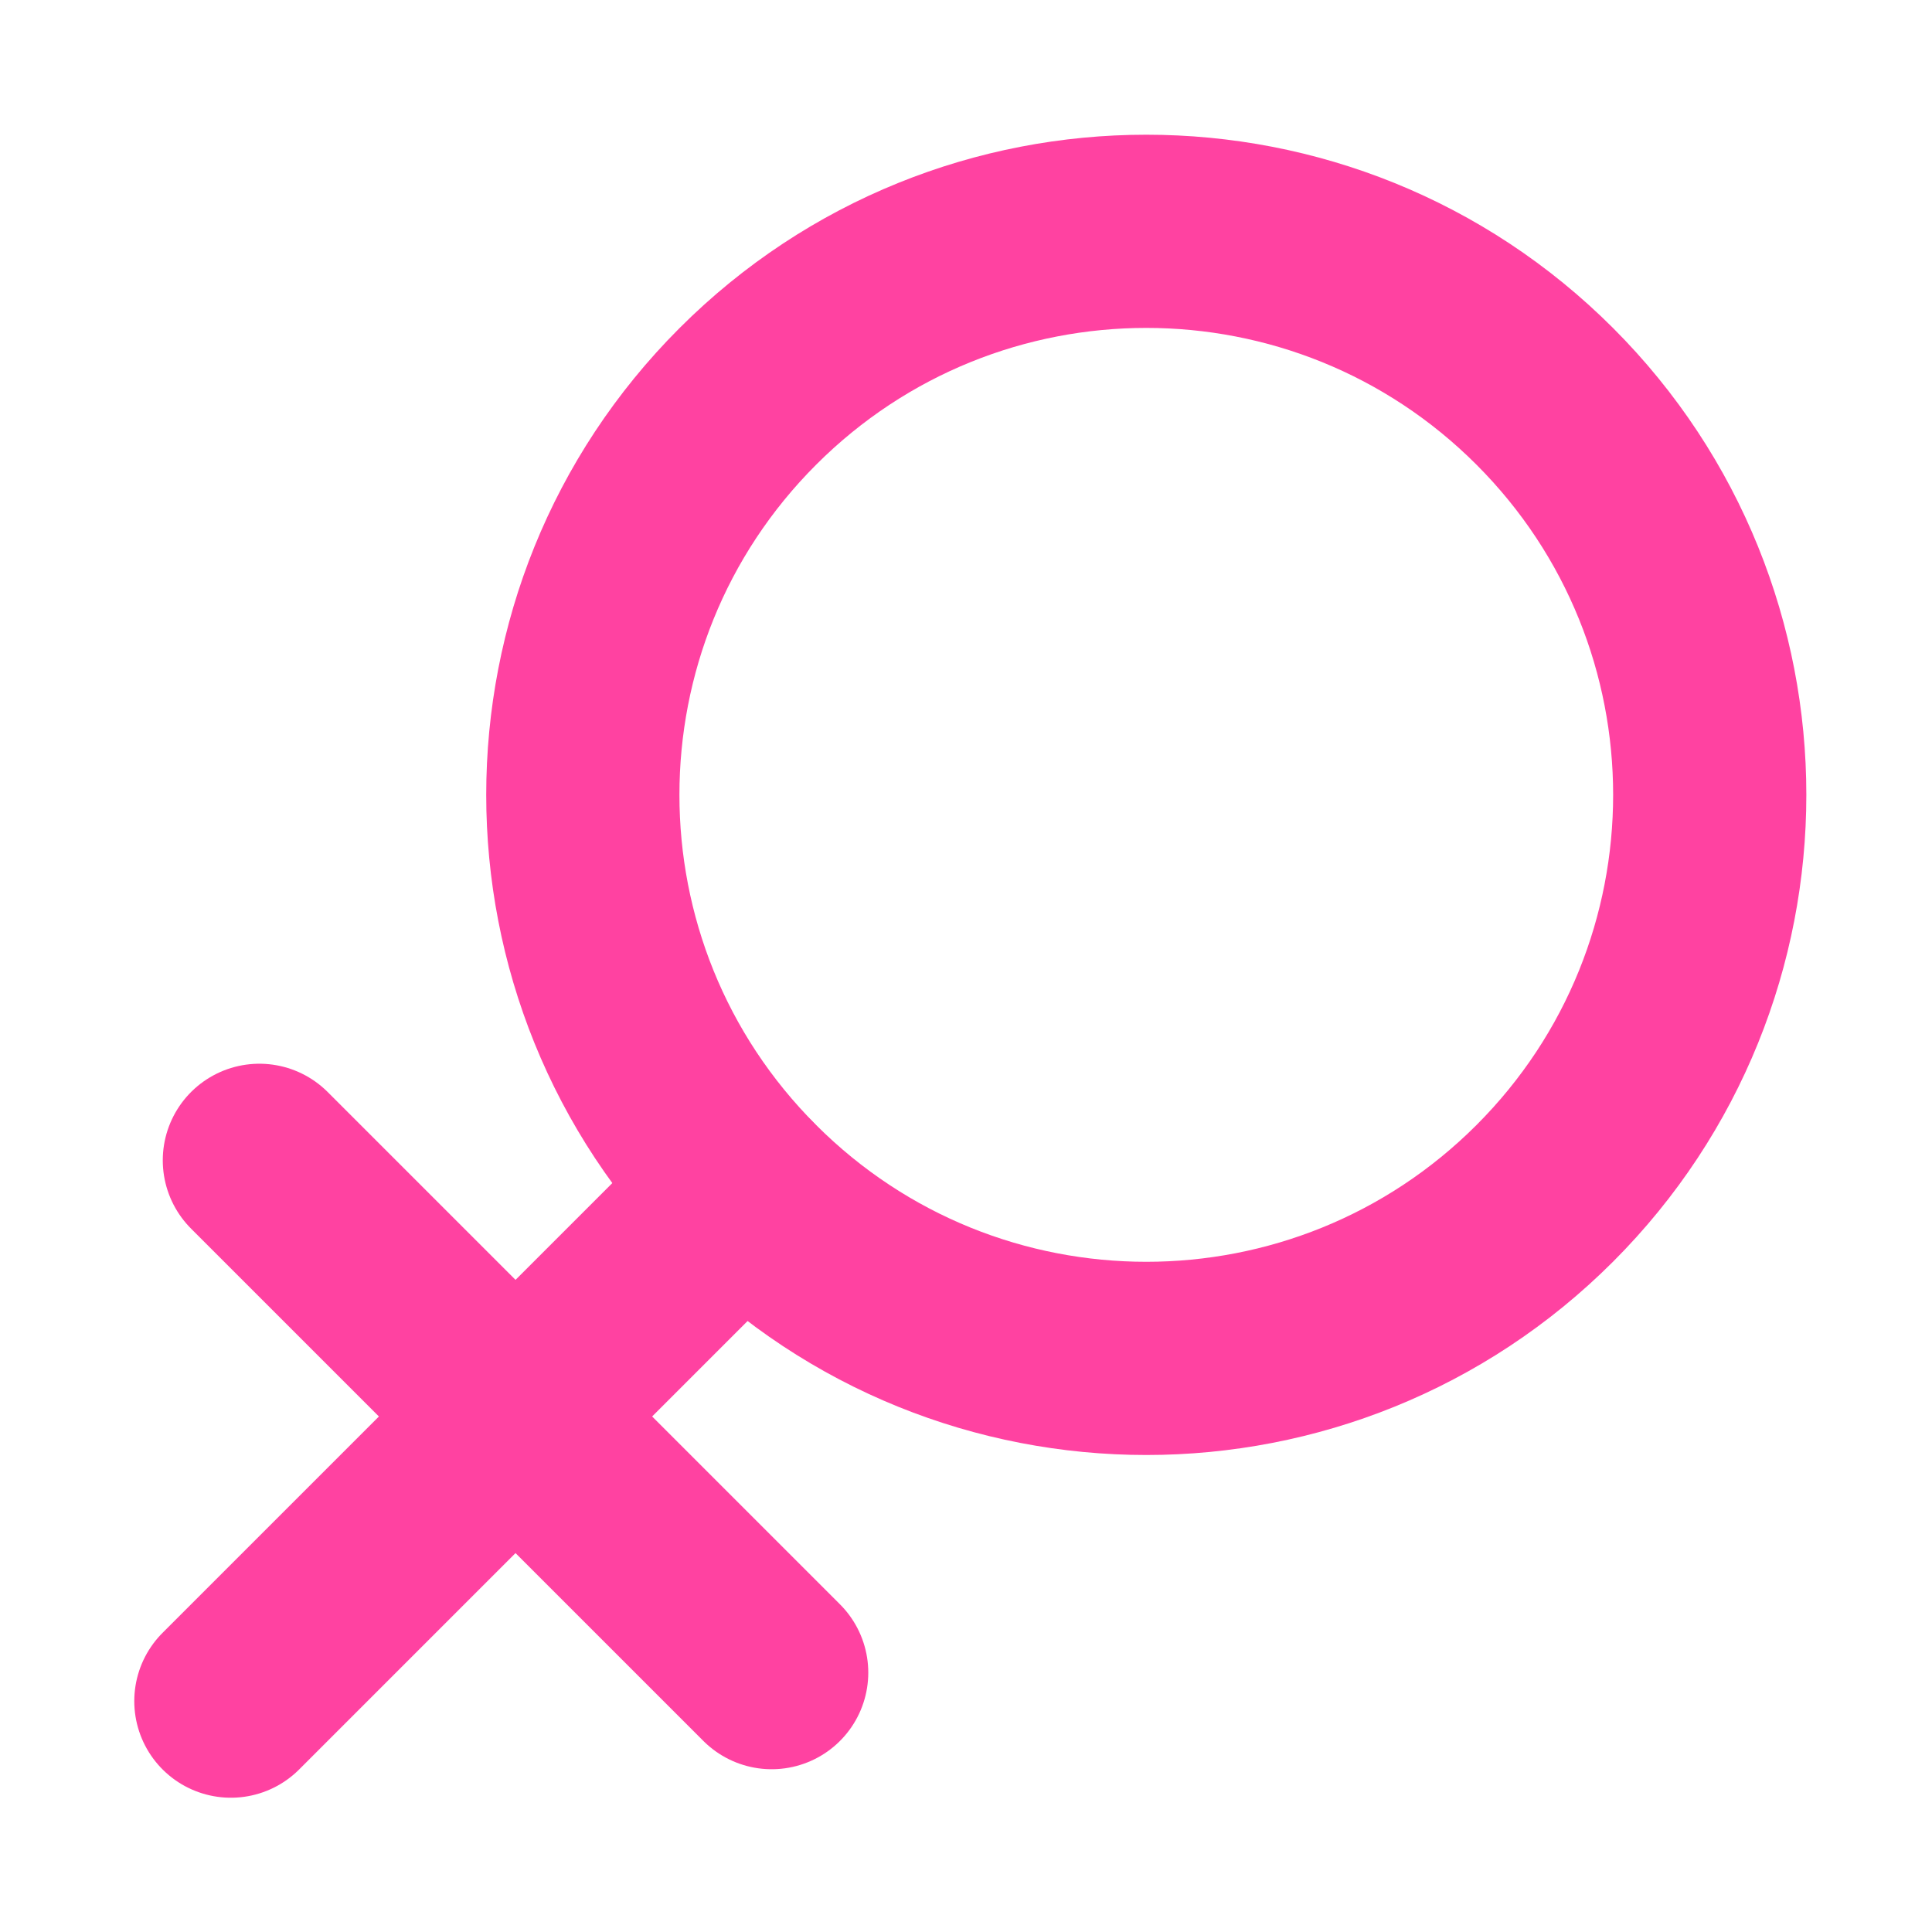
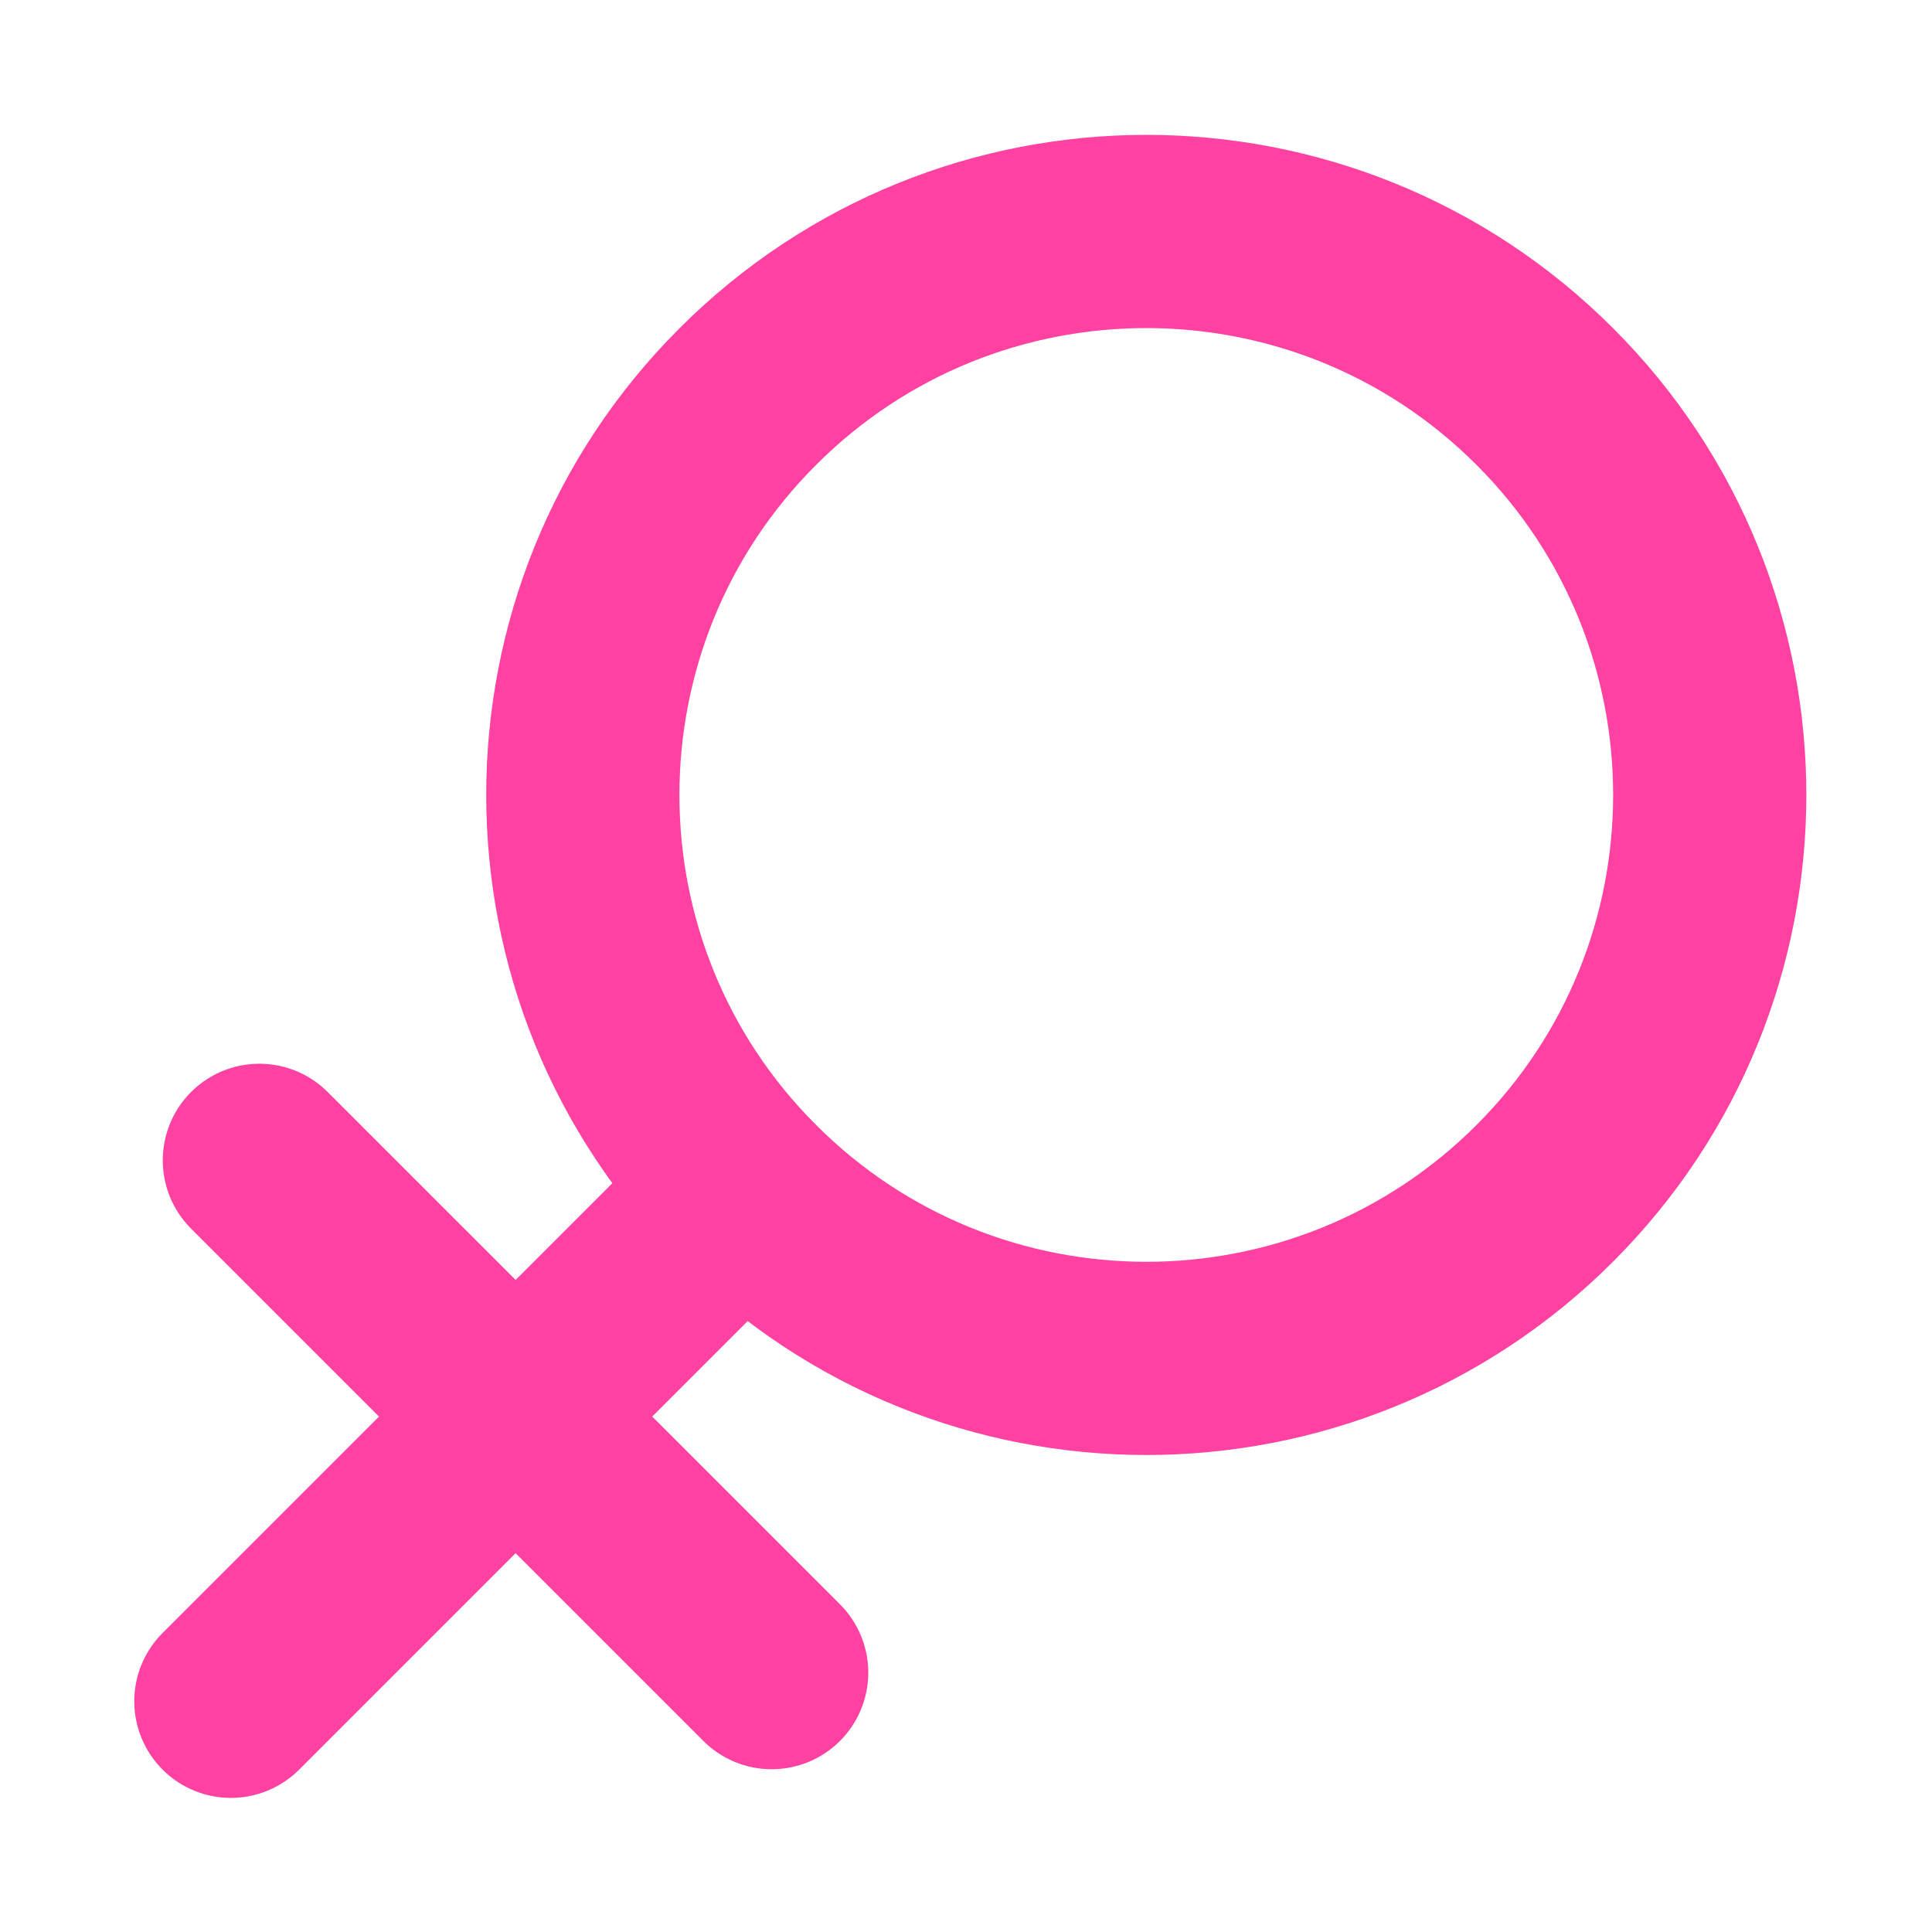
- <svg xmlns="http://www.w3.org/2000/svg" preserveAspectRatio="none" overflow="visible" style="display: block;" width="12" height="12" viewBox="0 0 12 12" fill="none">
-   <g id="gender icon">
-     <path id="Vector" d="M9.595 2.462C8.228 1.095 6.012 1.095 4.645 2.462C3.961 3.146 3.62 4.041 3.62 4.937C3.62 5.833 3.961 6.728 4.645 7.412C6.012 8.779 8.228 8.779 9.595 7.412C10.961 6.045 10.961 3.829 9.595 2.462Z" stroke-width="1.2" stroke-linejoin="round" stroke="#FF42A1" />
-     <path id="Vector_2" d="M4.616 7.384L1.434 10.566" stroke-width="1.2" stroke-linecap="round" stroke-linejoin="round" stroke="#FF42A1" />
-     <path id="Vector_3" d="M4.793 10.389L1.611 7.207" stroke-width="1.2" stroke-linecap="round" stroke-linejoin="round" stroke="#FF42A1" />
-   </g>
+ <svg xmlns="http://www.w3.org/2000/svg" width="12" height="12" viewBox="0 0 12 12" fill="none">
+   <path d="M9.595 2.463C8.228 1.096 6.012 1.096 4.645 2.463C3.961 3.146 3.62 4.042 3.62 4.938C3.62 5.833 3.961 6.729 4.645 7.412C6.012 8.779 8.228 8.779 9.595 7.412C10.961 6.046 10.961 3.829 9.595 2.463Z" stroke-width="1.2" stroke-linejoin="round" stroke="#FF42A1" />
+   <path d="M4.616 7.385L1.434 10.567" stroke-width="1.2" stroke-linecap="round" stroke-linejoin="round" stroke="#FF42A1" />
+   <path d="M4.793 10.389L1.611 7.207" stroke-width="1.2" stroke-linecap="round" stroke-linejoin="round" stroke="#FF42A1" />
</svg>
